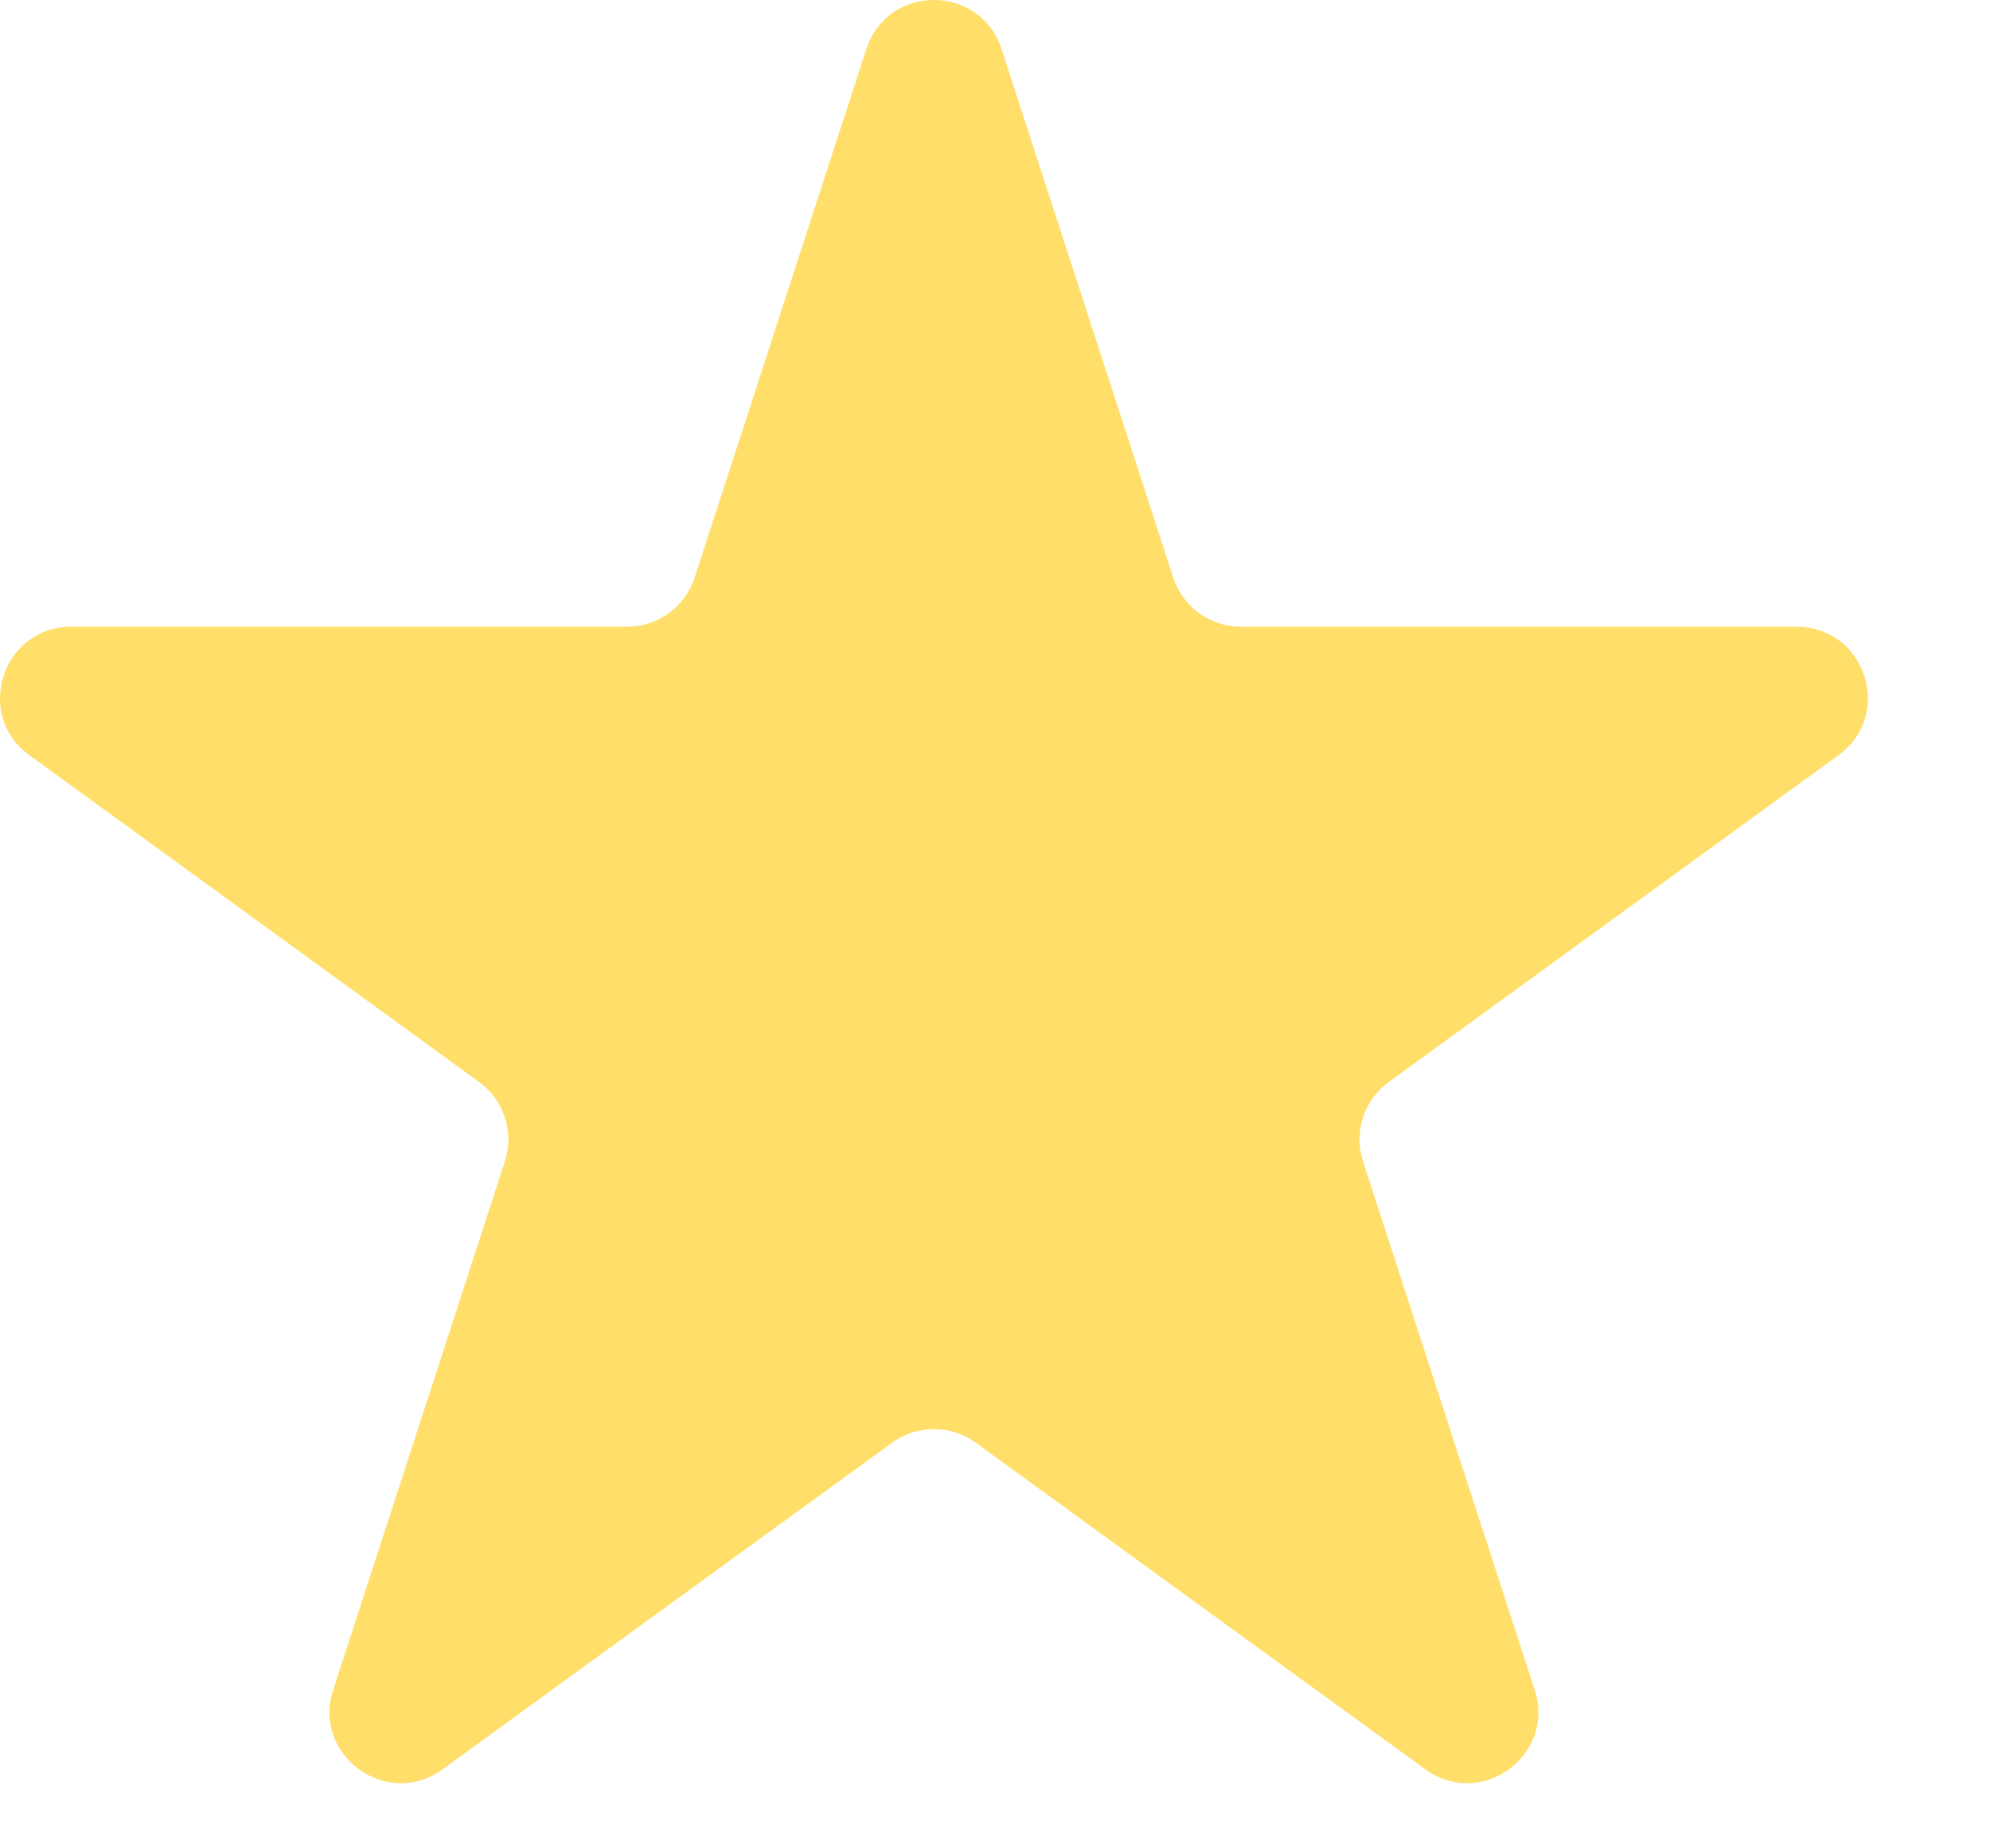
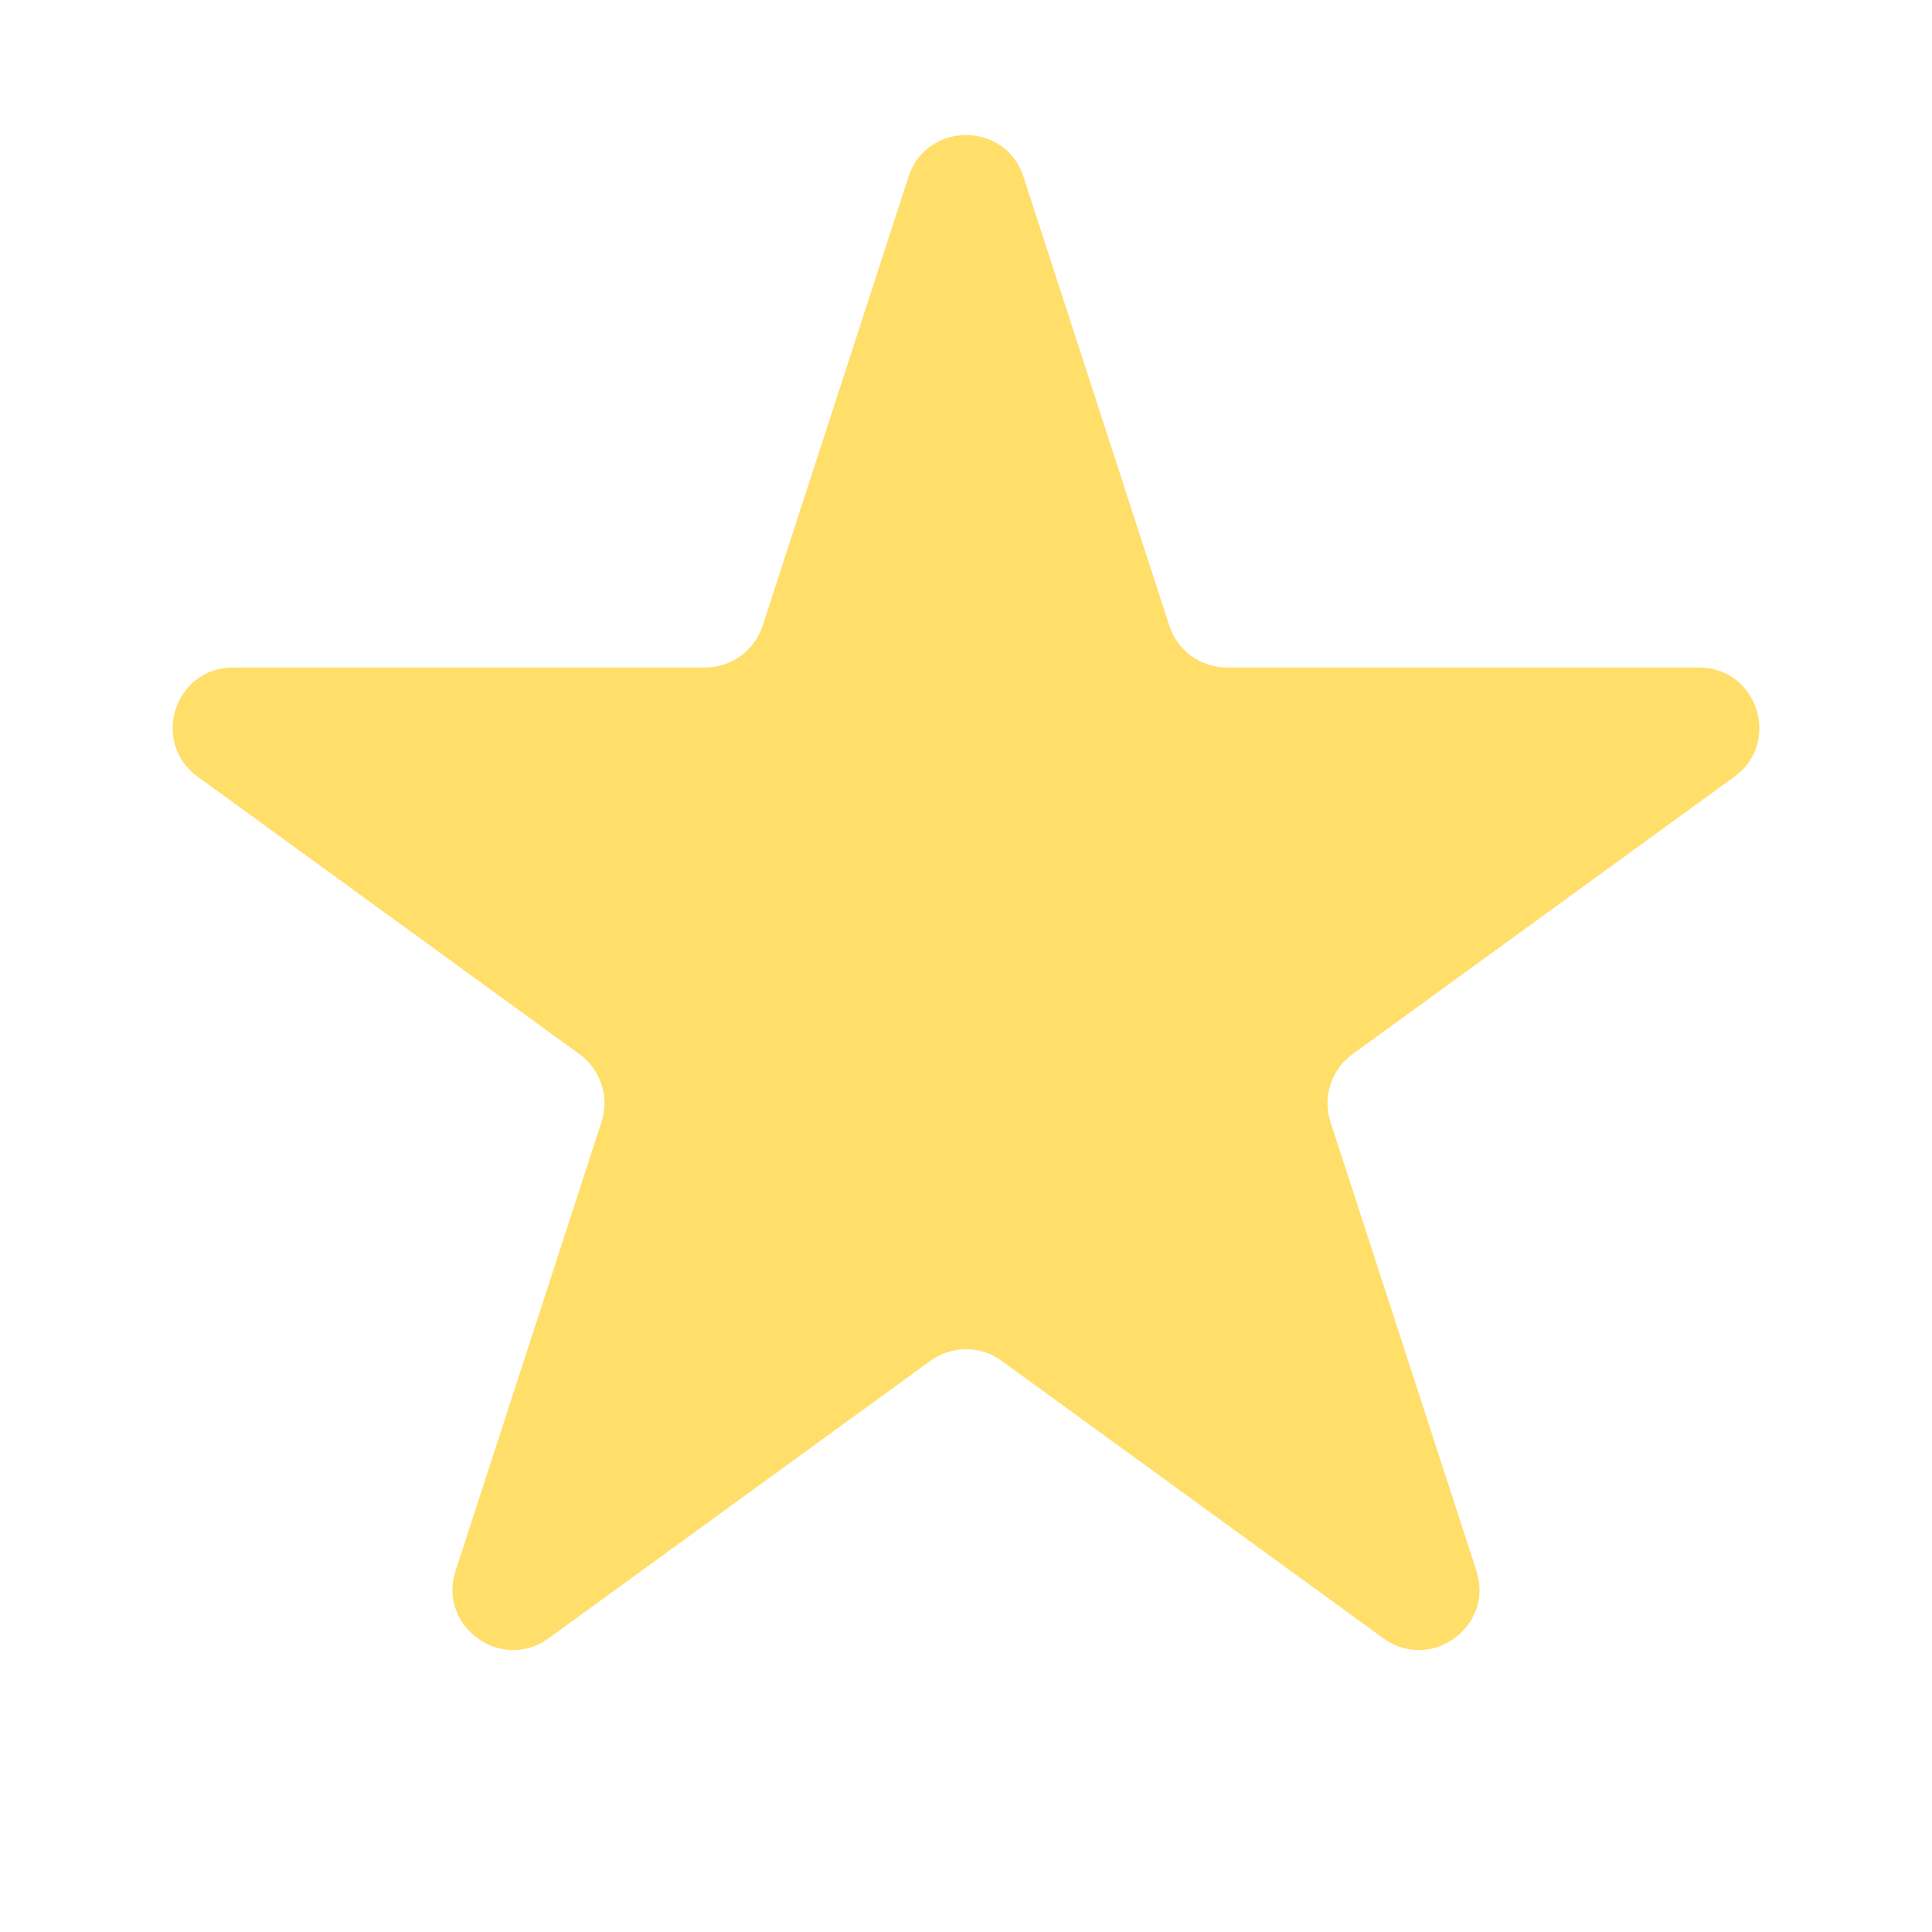
- <svg xmlns="http://www.w3.org/2000/svg" width="14" height="13" viewBox="0 0 14 13" fill="none">
-   <path d="M6.095 0.345C6.245 -0.115 6.896 -0.115 7.046 0.345L8.254 4.064C8.321 4.27 8.513 4.41 8.73 4.41H12.64C13.124 4.41 13.326 5.03 12.934 5.314L9.771 7.613C9.595 7.74 9.522 7.966 9.589 8.172L10.797 11.891C10.947 12.351 10.42 12.734 10.028 12.45L6.864 10.151C6.689 10.024 6.452 10.024 6.277 10.151L3.113 12.45C2.721 12.734 2.194 12.351 2.344 11.891L3.552 8.172C3.619 7.966 3.546 7.74 3.37 7.613L0.207 5.314C-0.185 5.03 0.017 4.41 0.501 4.41H4.411C4.628 4.41 4.82 4.27 4.887 4.064L6.095 0.345Z" fill="#FFDE6A" />
+ <svg xmlns="http://www.w3.org/2000/svg" width="16" height="16" viewBox="0 0 16 16" fill="none">
+   <path d="M7.524 1.464C7.674 1.003 8.326 1.003 8.476 1.464L9.684 5.182C9.751 5.388 9.943 5.528 10.159 5.528H14.07C14.554 5.528 14.755 6.148 14.364 6.432L11.2 8.731C11.025 8.858 10.951 9.084 11.018 9.29L12.227 13.009C12.376 13.469 11.849 13.852 11.457 13.568L8.294 11.269C8.119 11.142 7.881 11.142 7.706 11.269L4.543 13.568C4.151 13.852 3.624 13.469 3.773 13.009L4.982 9.29C5.049 9.084 4.975 8.858 4.8 8.731L1.637 6.432C1.245 6.148 1.446 5.528 1.93 5.528H5.841C6.057 5.528 6.249 5.388 6.316 5.182L7.524 1.464Z" fill="#FFDE6A" />
</svg>
